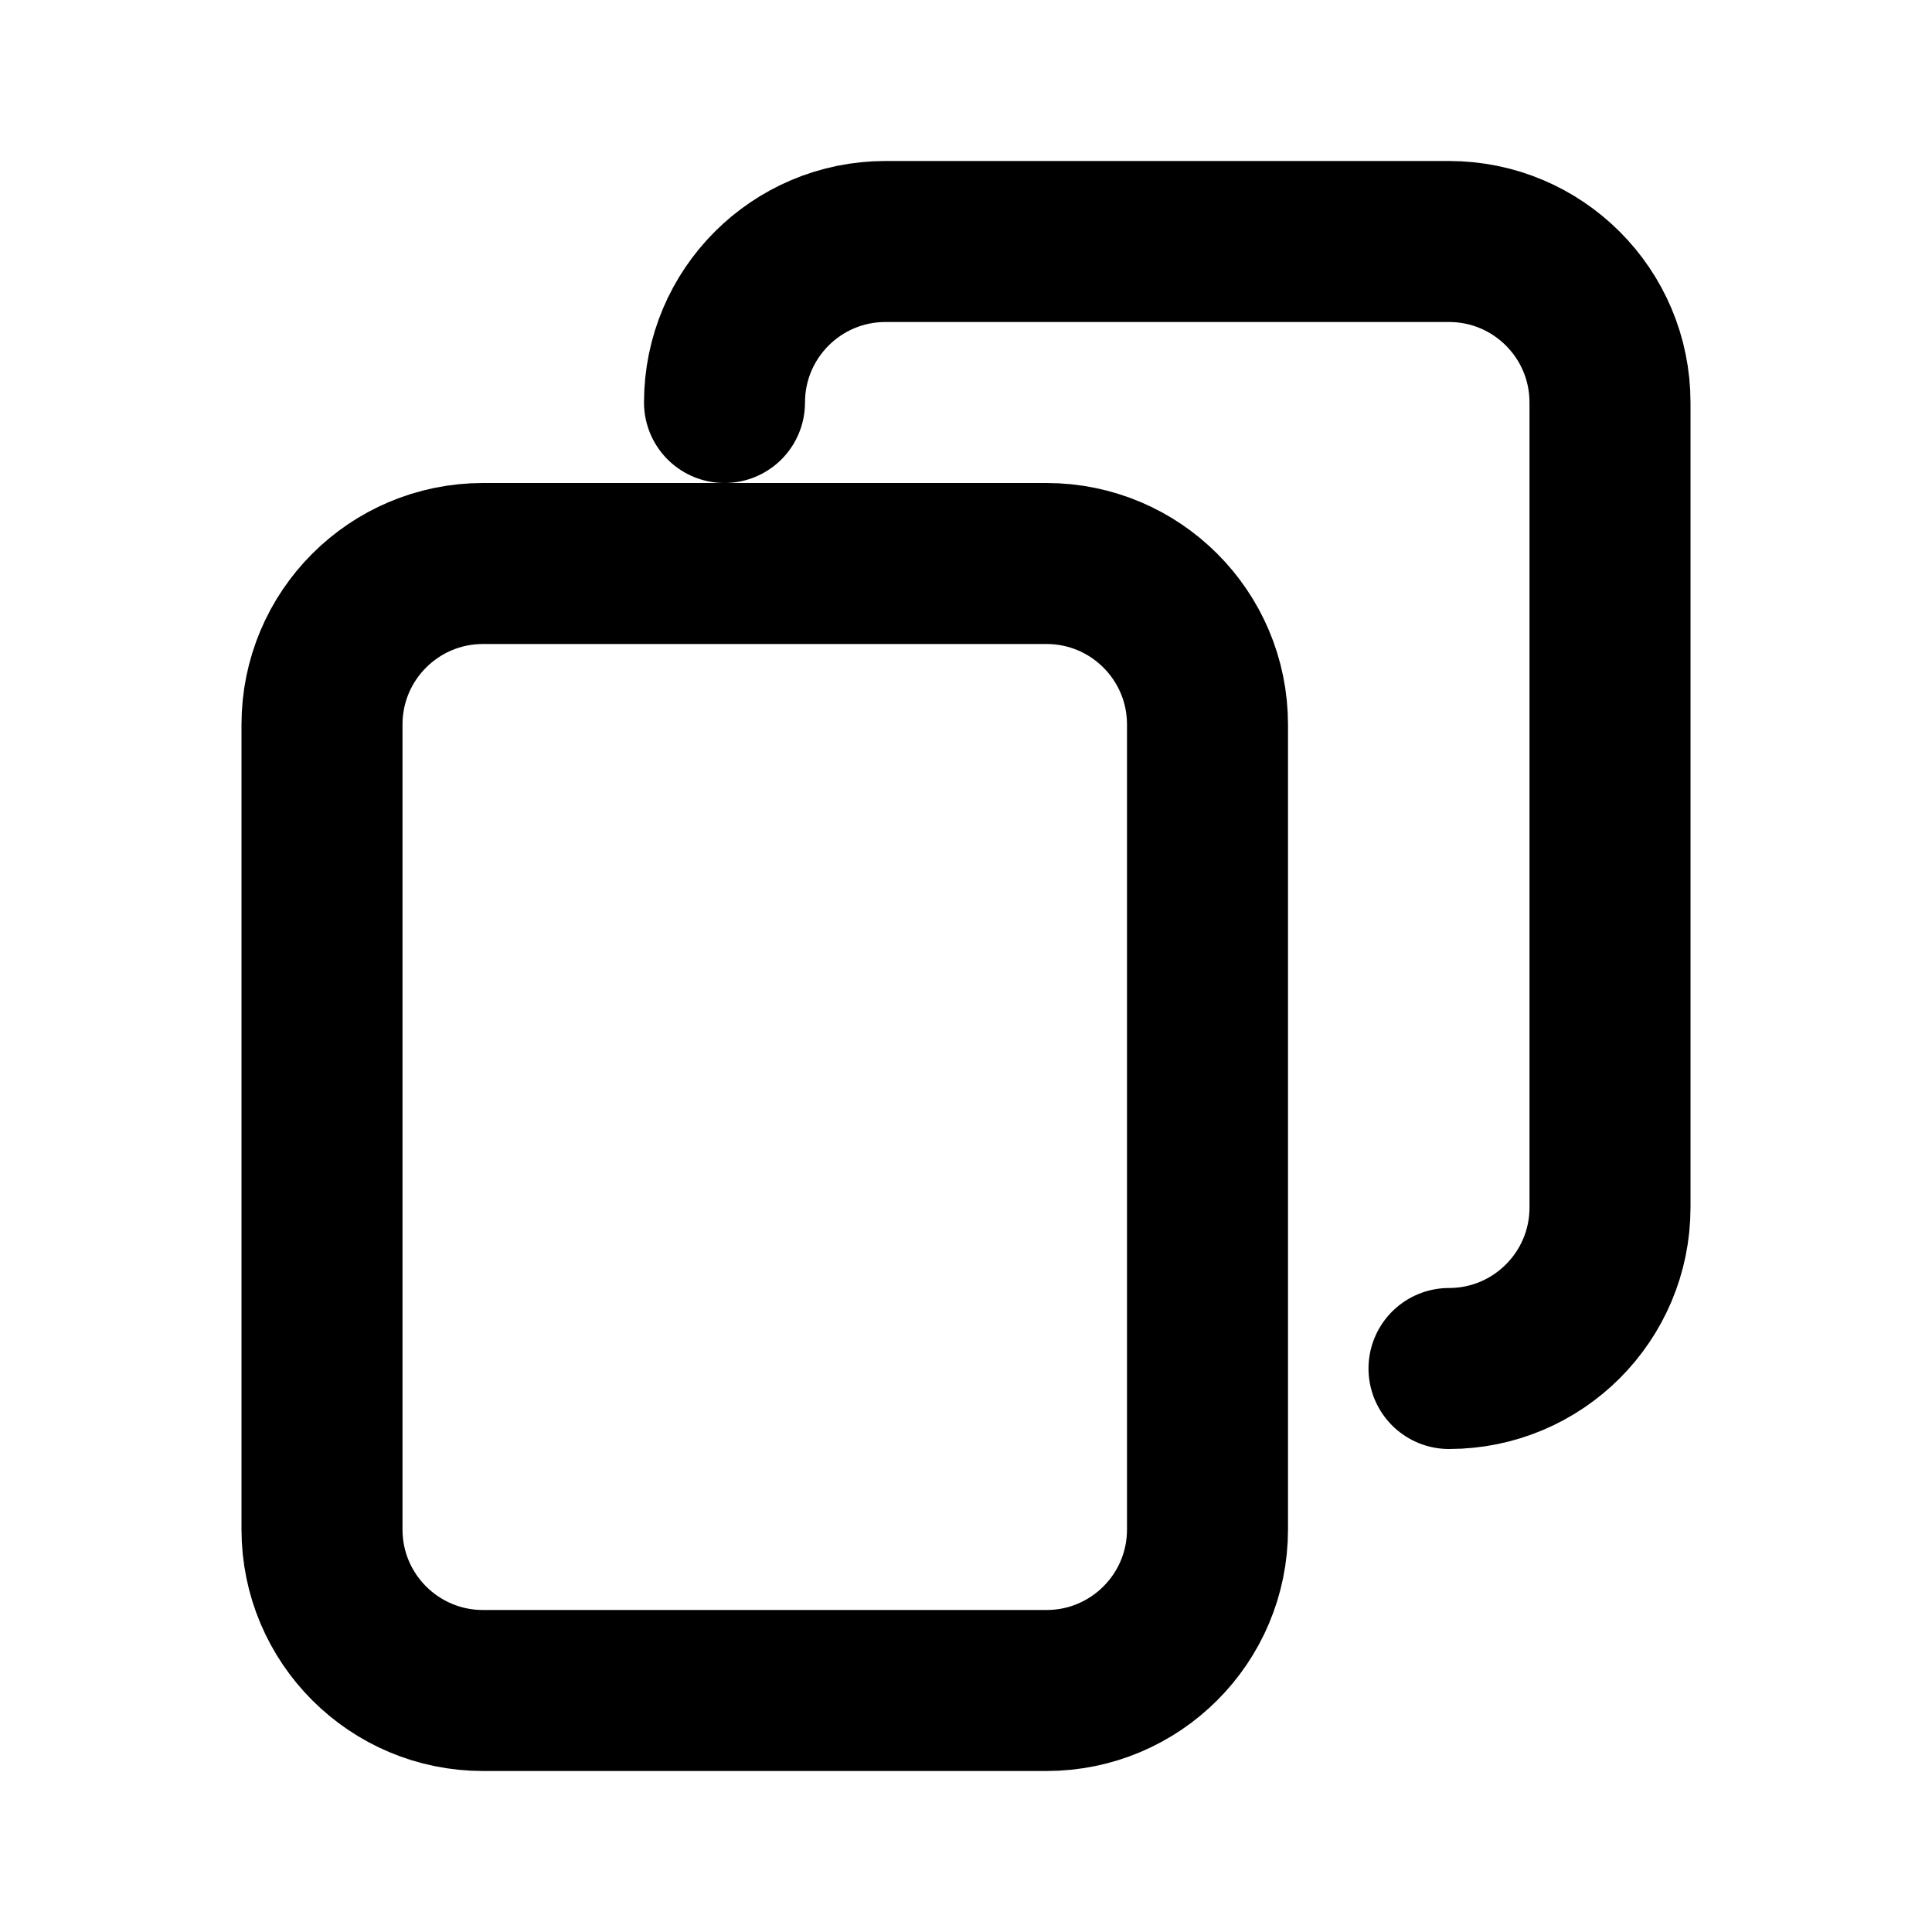
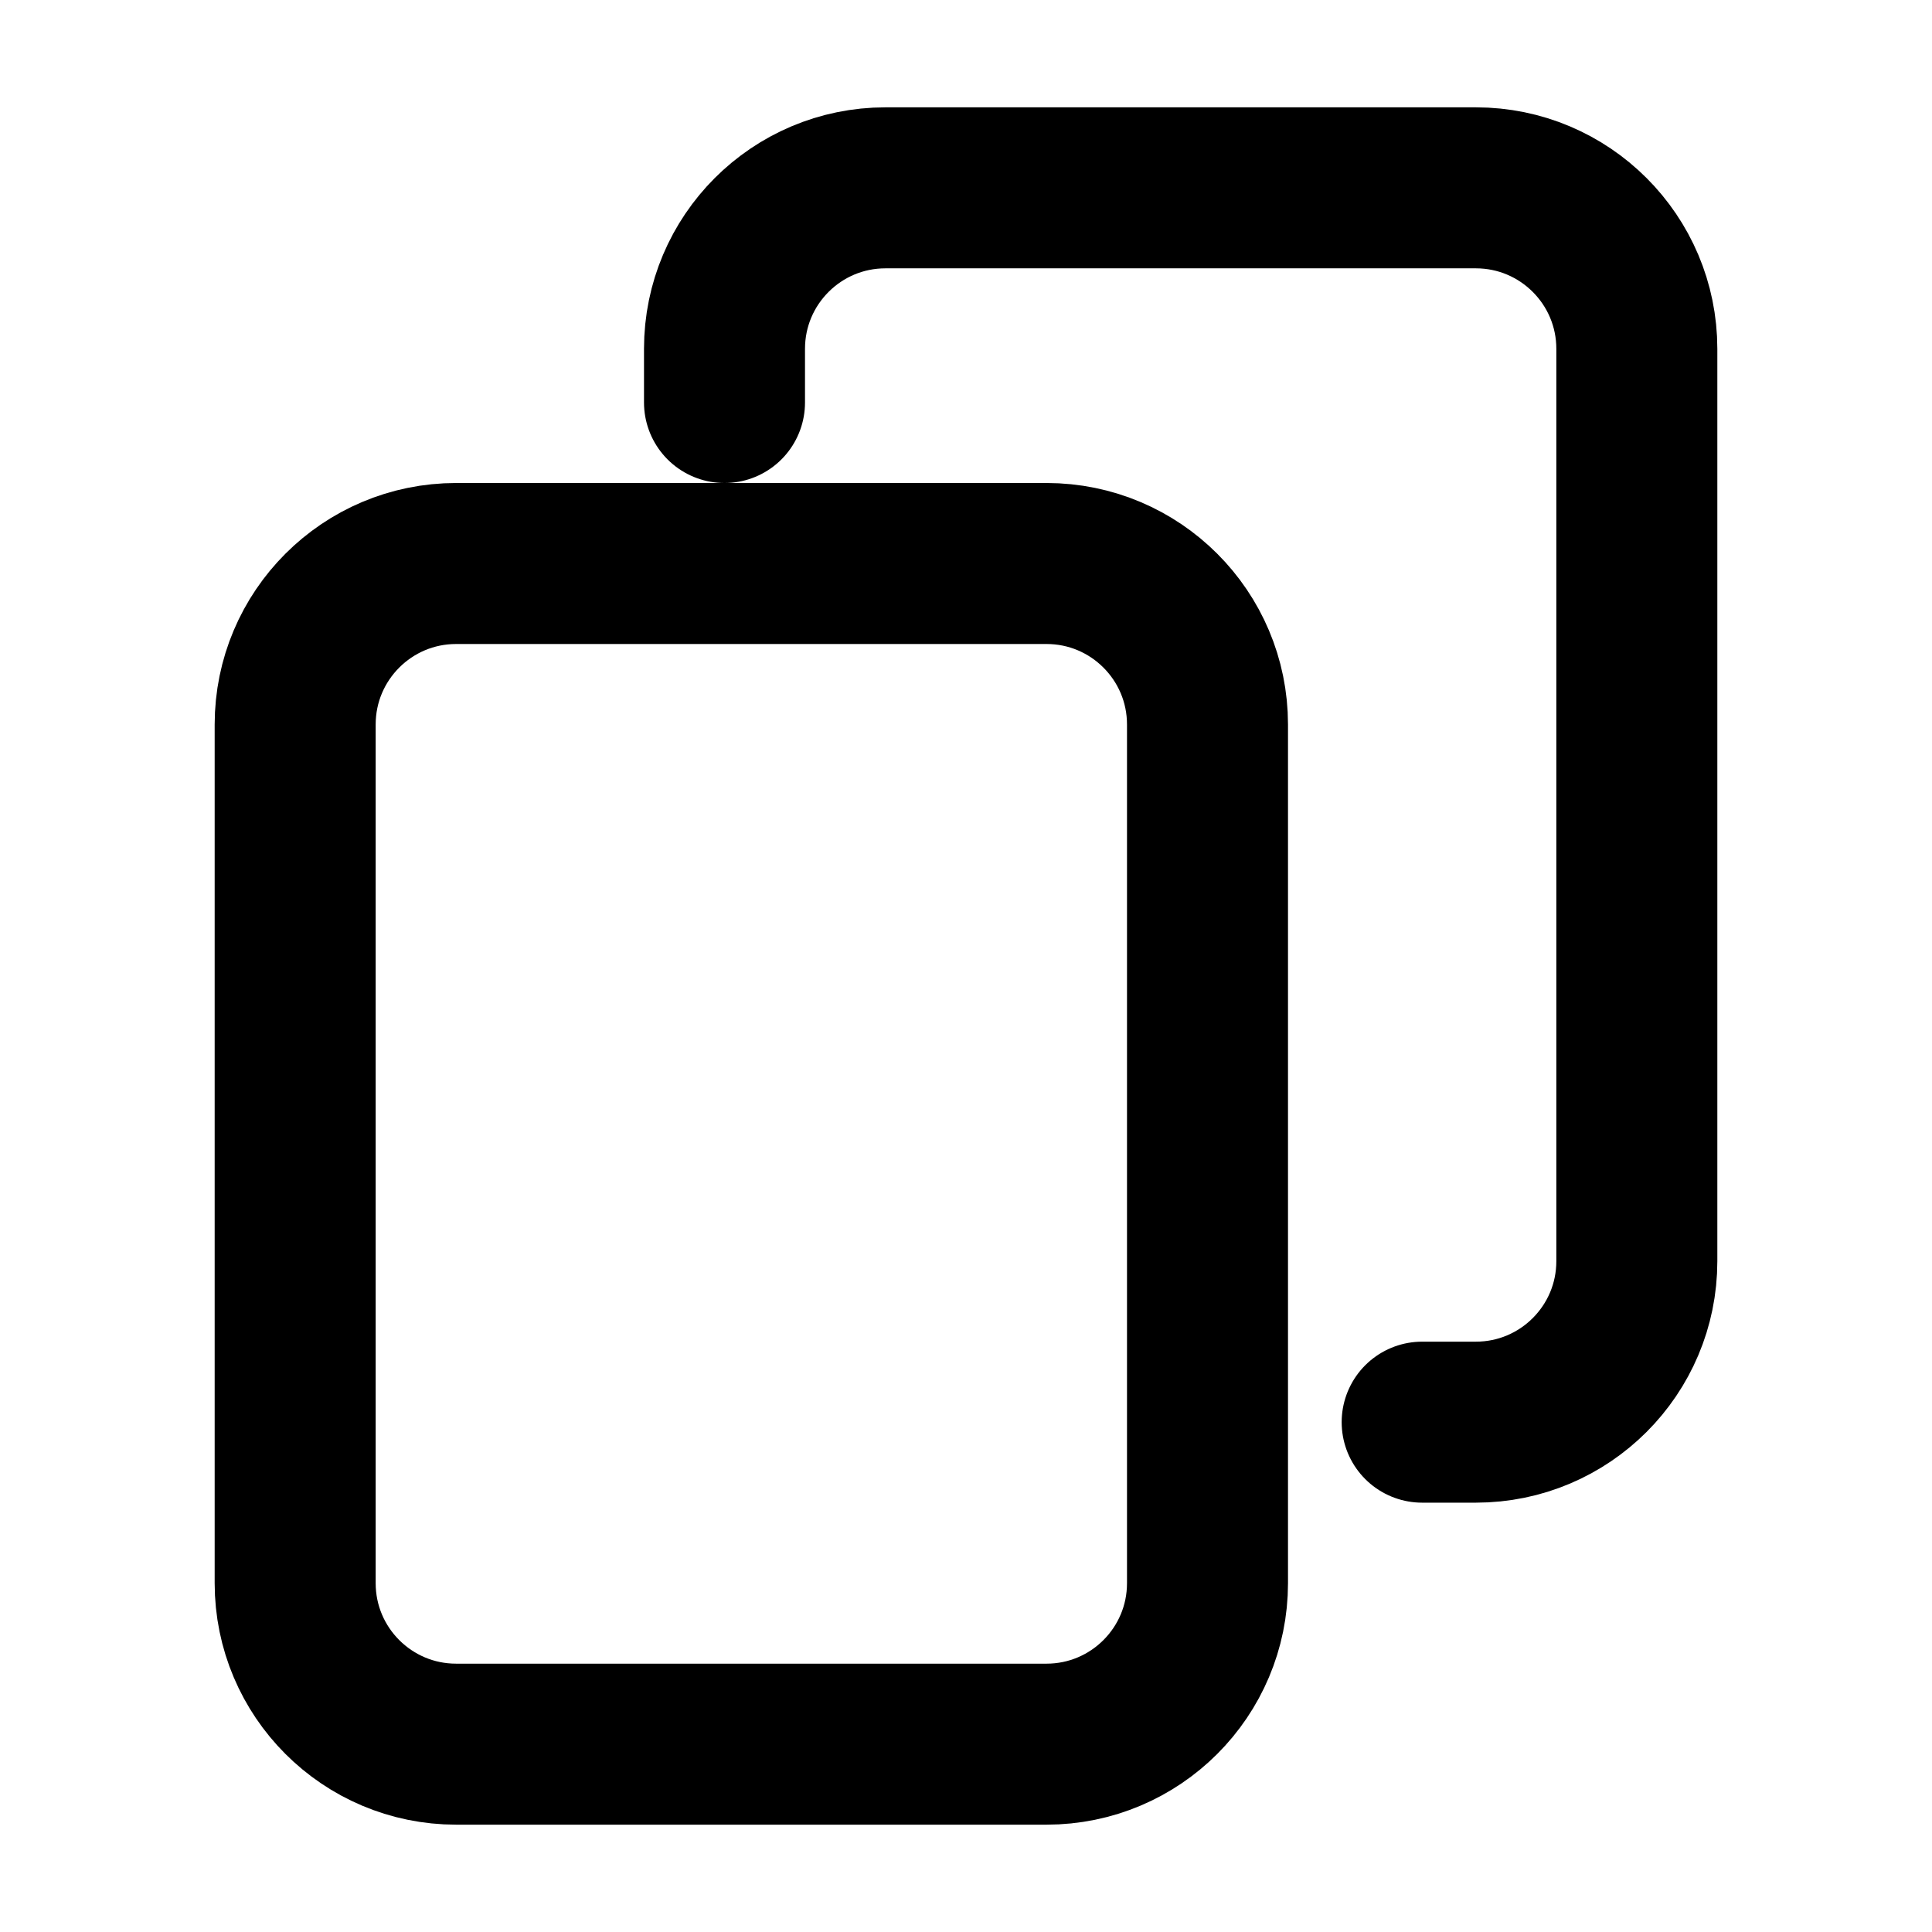
- <svg xmlns="http://www.w3.org/2000/svg" width="32" height="32" viewBox="0 0 24 24" fill="none" stroke="#000" stroke-width="2" stroke-linecap="round" stroke-linejoin="round">
-   <path d="M9 5a2 2 0 0 1 2-2h7a2 2 0 0 1 2 2v10a2 2 0 0 1-2 2" />
-   <rect x="4" y="7" width="11" height="14" rx="2" />
+ <svg xmlns="http://www.w3.org/2000/svg" width="36" height="36" viewBox="0 0 18 18" fill="none" stroke="#000" stroke-width="1.5" stroke-linecap="round" stroke-linejoin="round">
+   <path d="M6.75 3.75v-.5a1.5 1.5 0 0 1 1.5-1.5h5.5a1.5 1.5 0 0 1 1.5 1.5v8.5a1.5 1.5 0 0 1-1.5 1.5h-.5" />
+   <rect x="2.75" y="5.25" width="8.5" height="11" rx="1.5" />
</svg>
